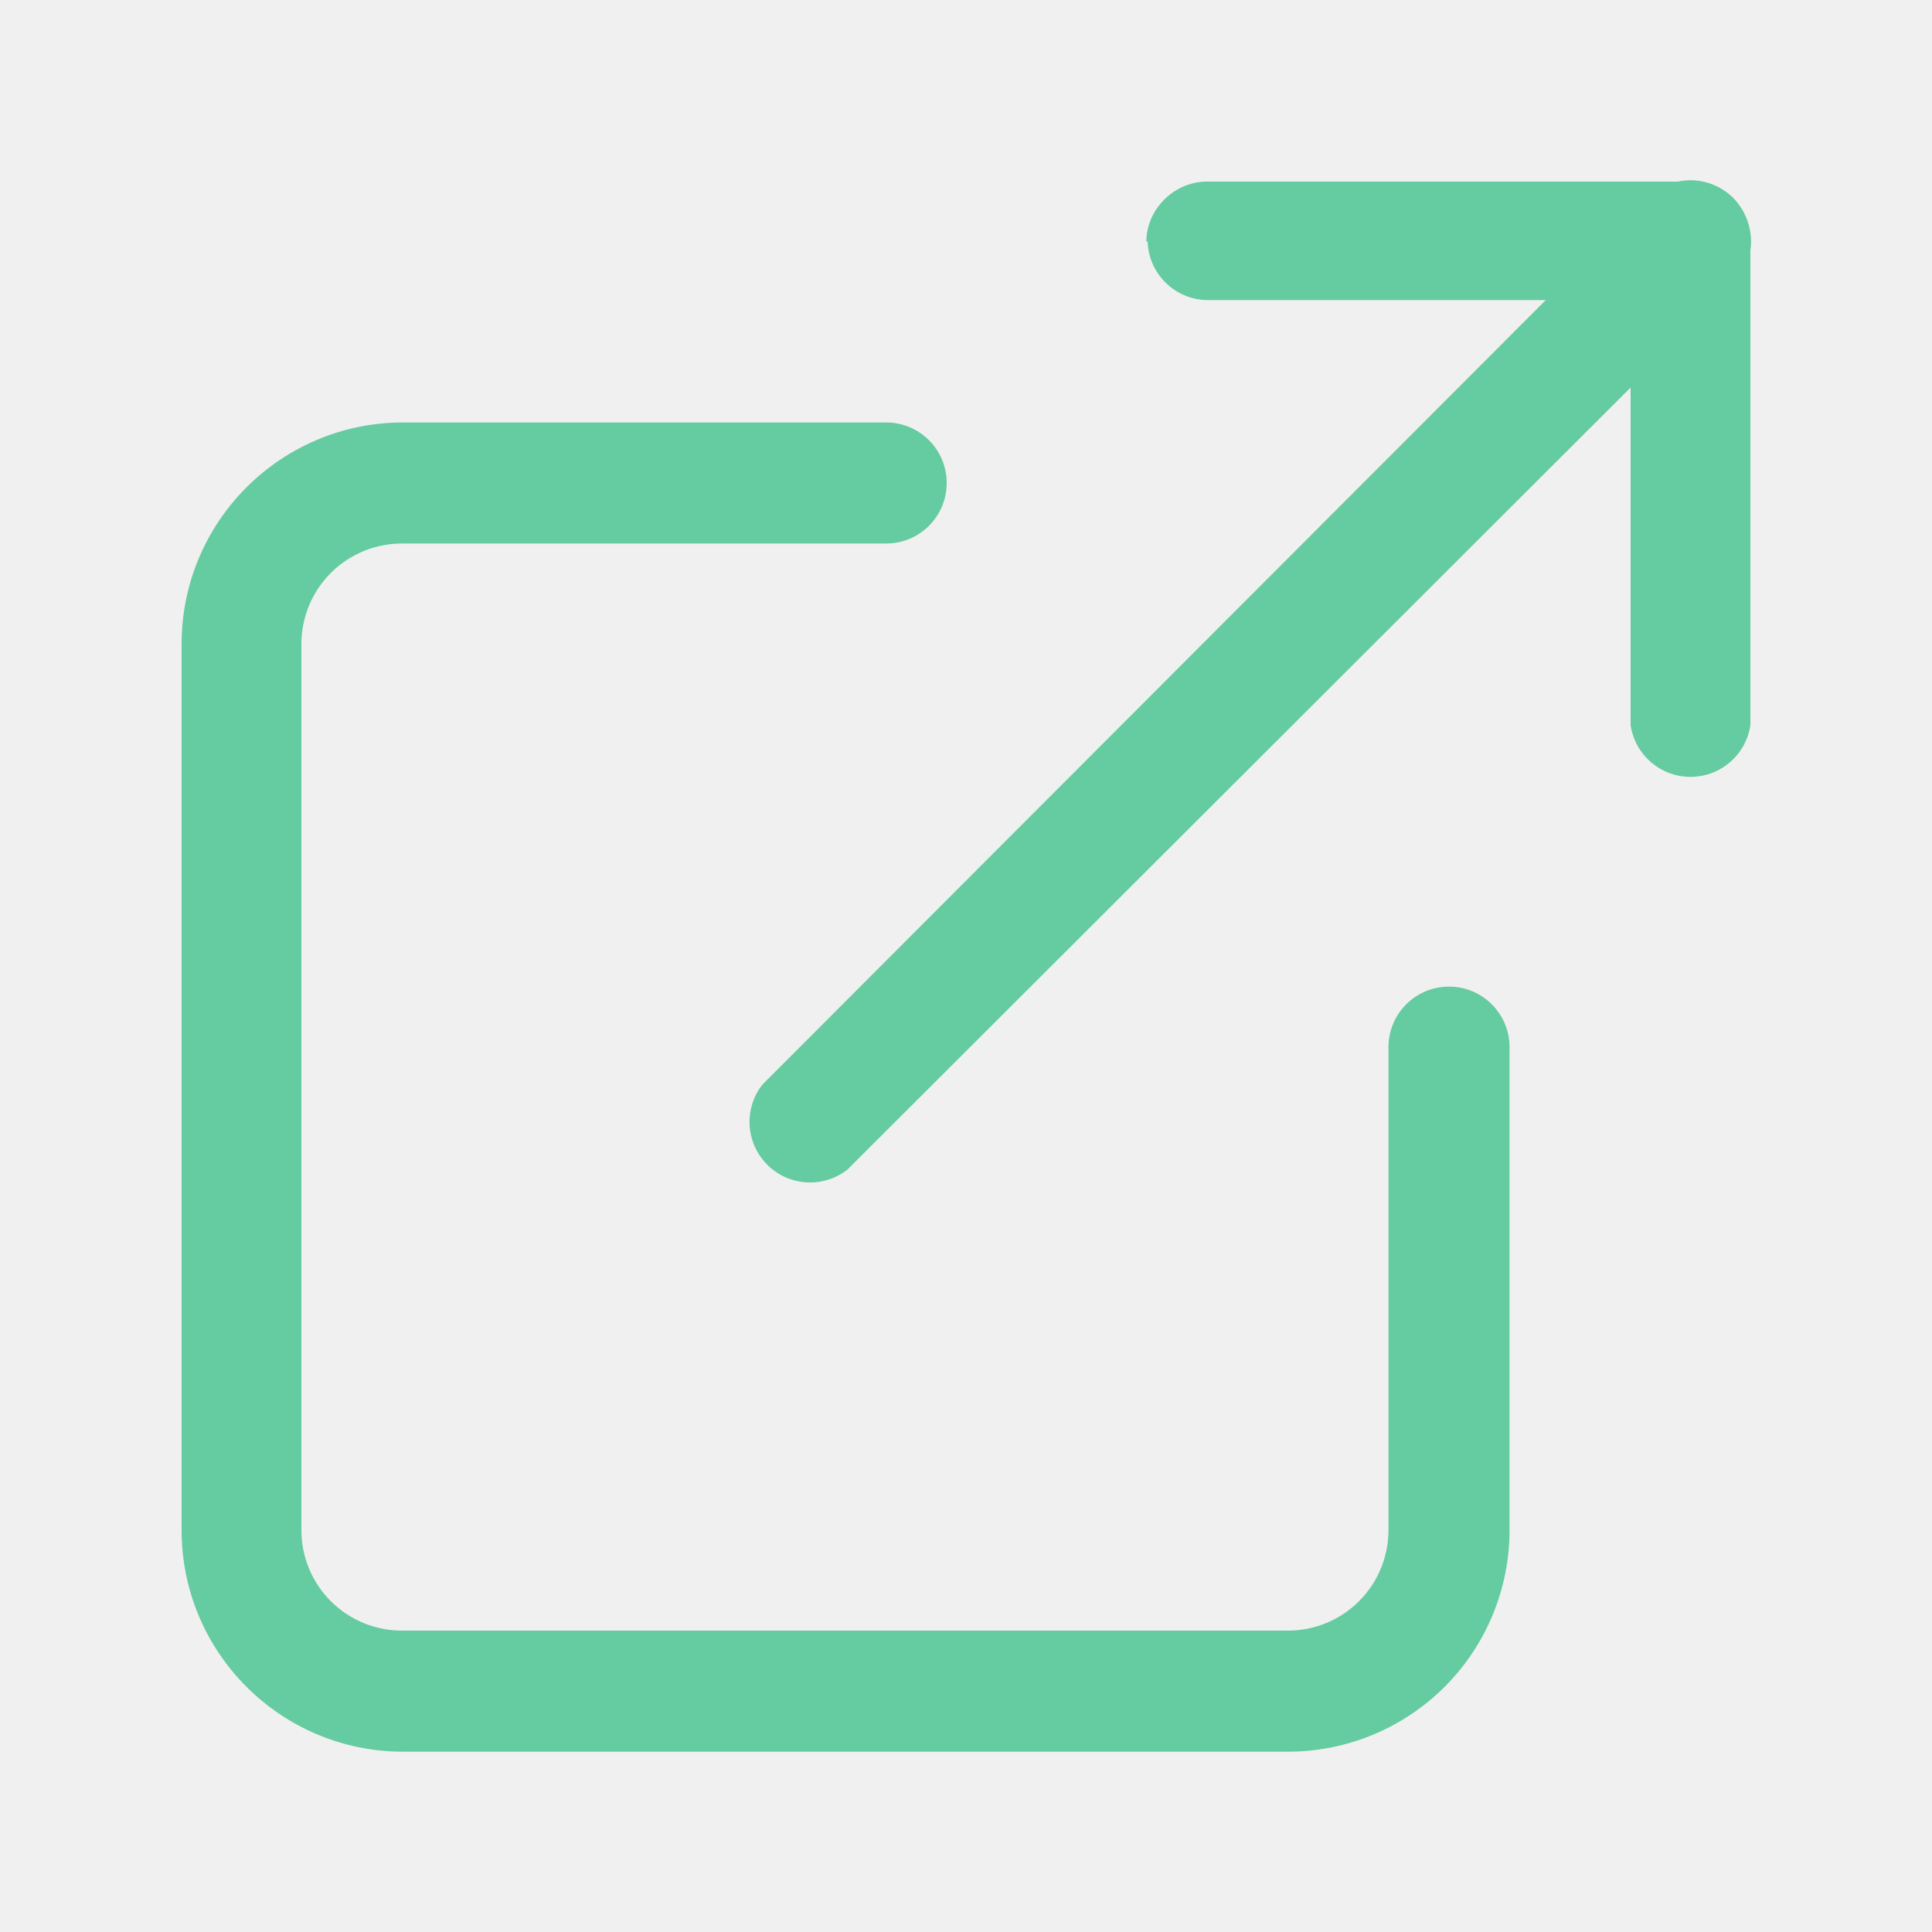
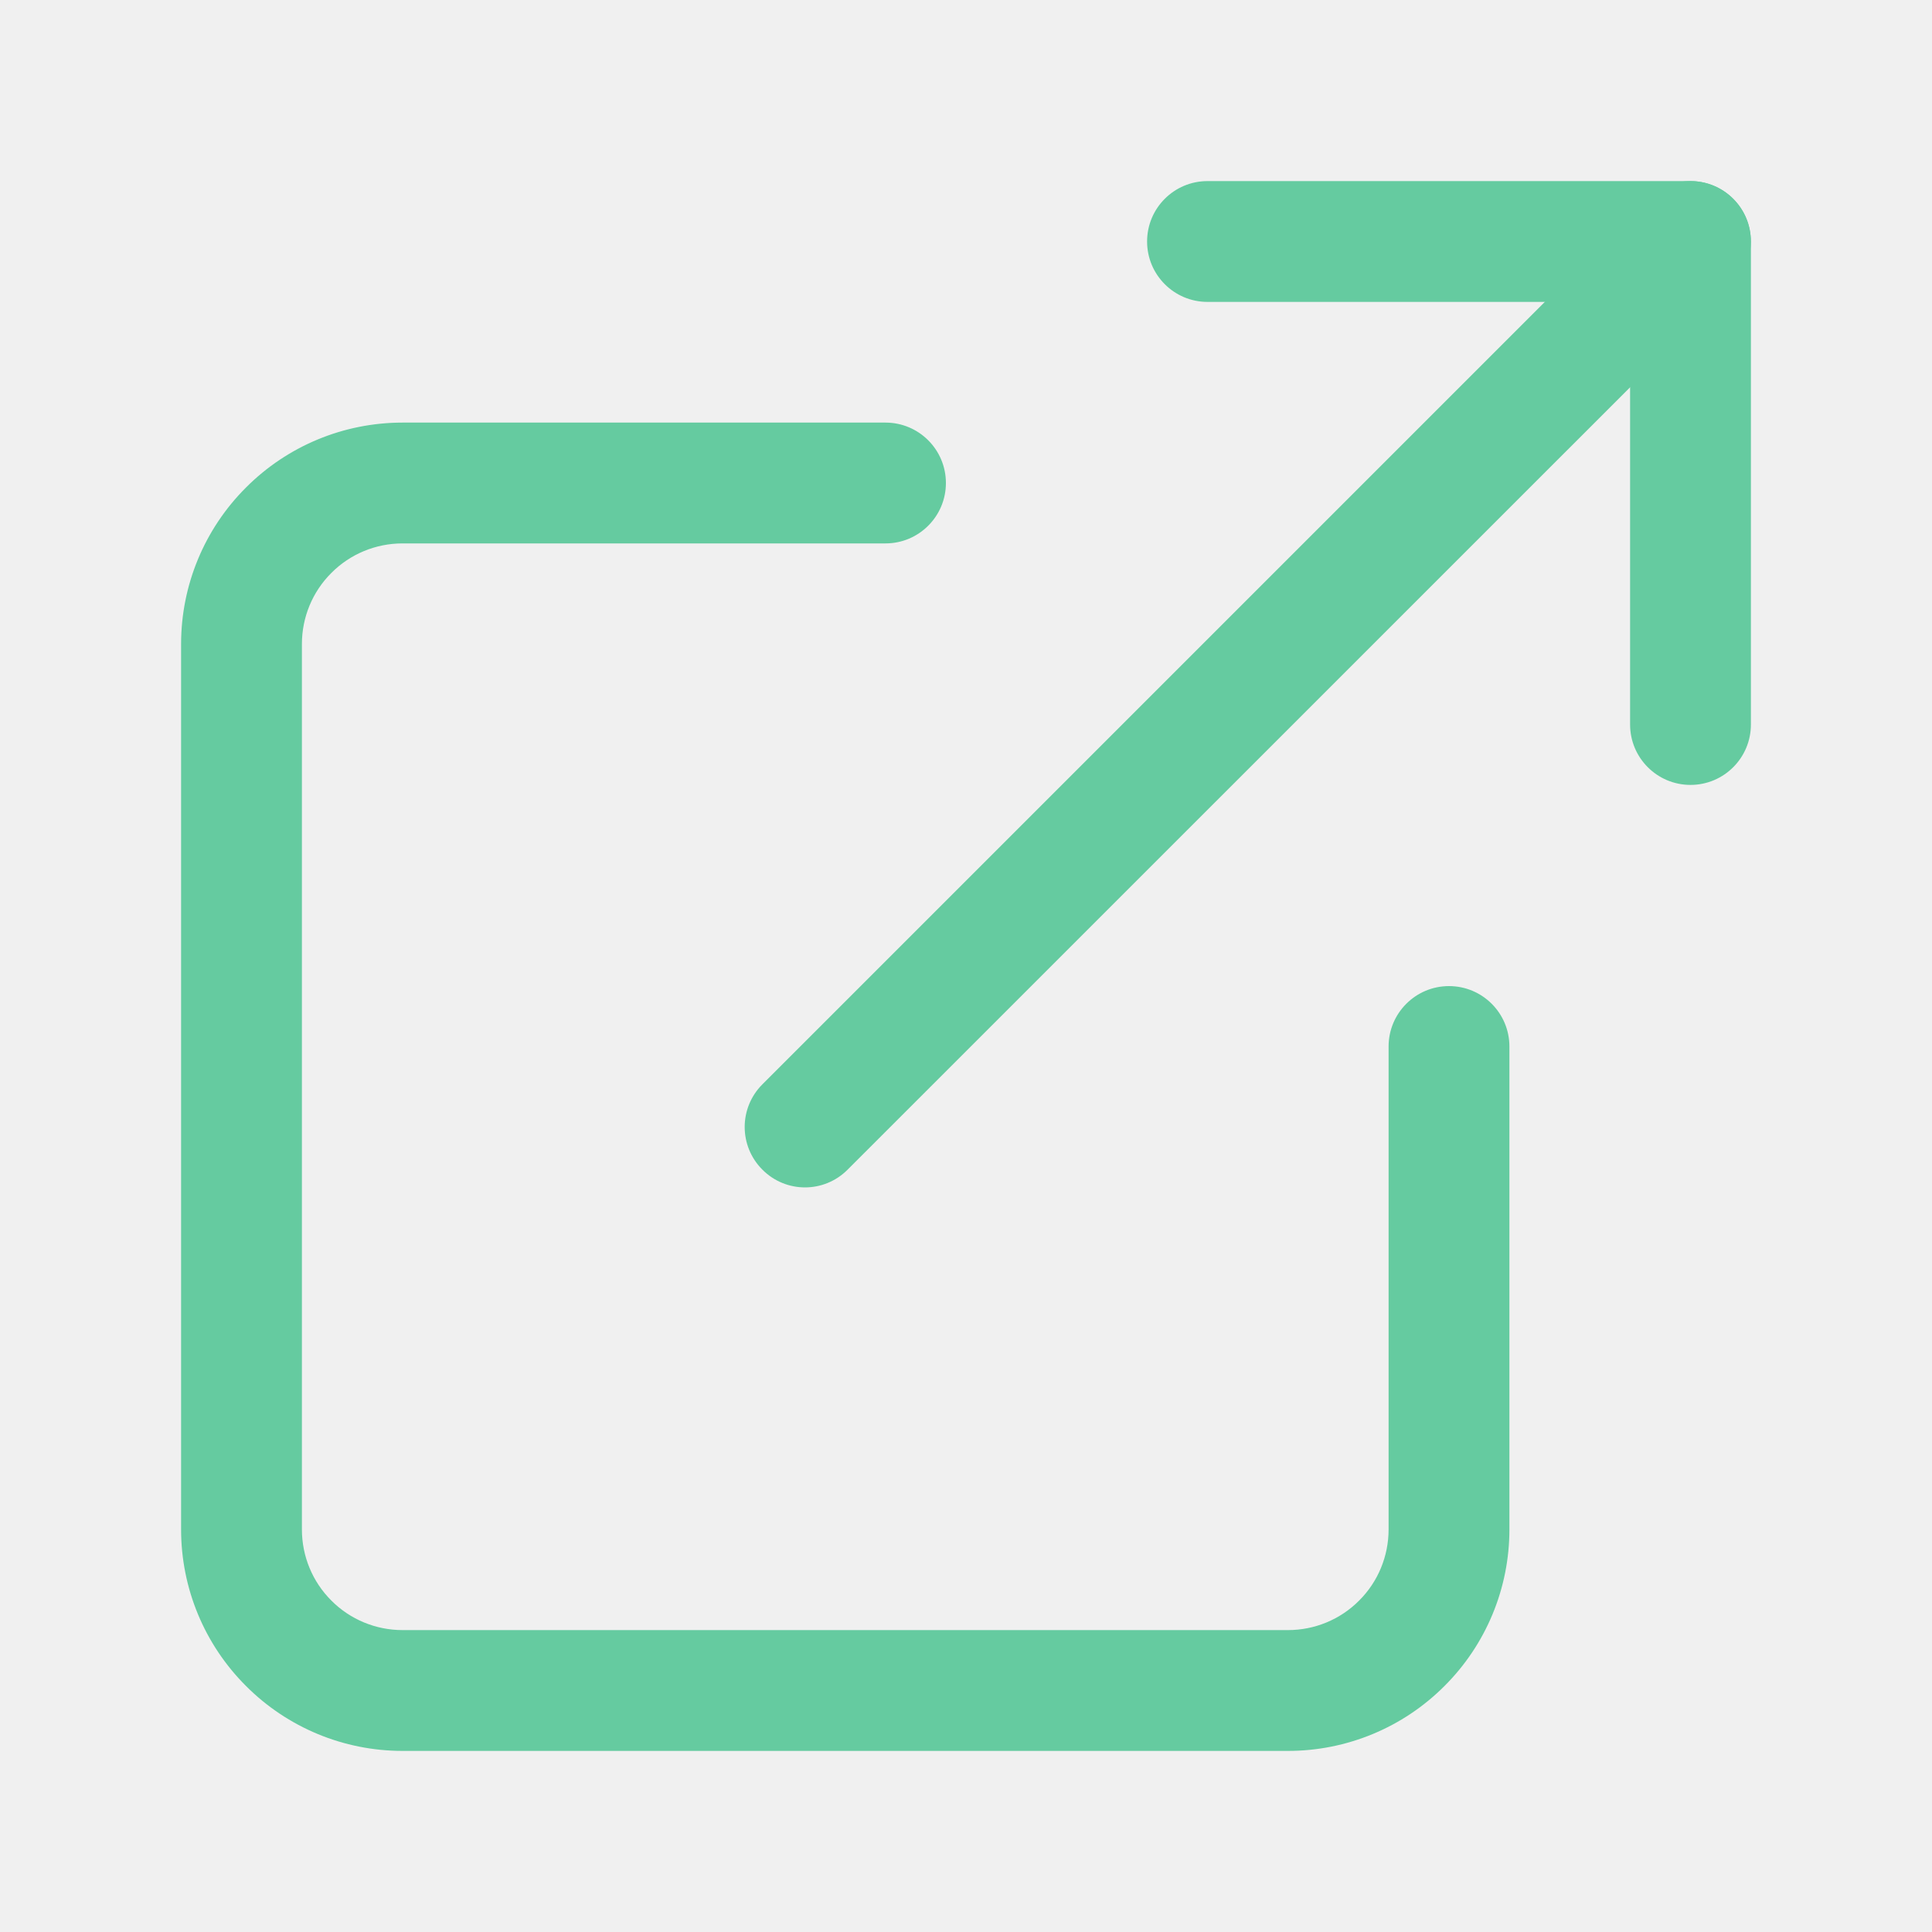
- <svg xmlns="http://www.w3.org/2000/svg" width="15" height="15" fill="none">
-   <g clip-path="url(#clip0)" fill-rule="evenodd" clip-rule="evenodd" fill="#65CBA0">
-     <path d="M3.13 4.22a.78.78 0 00-.79.78v6.88a.78.78 0 00.79.78H10a.78.78 0 00.78-.79V8.13a.47.47 0 01.94 0v3.74A1.72 1.72 0 0110 13.6H3.12a1.72 1.72 0 01-1.71-1.71V5a1.72 1.72 0 011.72-1.72h3.75a.47.47 0 010 .94H3.13zM8.9 1.88c0-.26.22-.47.47-.47h3.76c.25 0 .46.2.46.47v3.75a.47.47 0 01-.93 0V2.33H9.37a.47.47 0 01-.46-.46z" />
-     <path d="M13.46 1.54c.18.19.18.48 0 .67L6.58 9.08a.47.47 0 01-.66-.66l6.87-6.88a.47.47 0 01.67 0z" />
+ <svg xmlns="http://www.w3.org/2000/svg" width="15" height="15" viewBox="0 0 15 15" fill="none">
+   <g clip-path="url(#clip0)">
+     <path fill-rule="evenodd" clip-rule="evenodd" d="M3.125 4.219C2.918 4.219 2.719 4.301 2.573 4.448C2.426 4.594 2.344 4.793 2.344 5V11.875C2.344 12.082 2.426 12.281 2.573 12.427C2.719 12.574 2.918 12.656 3.125 12.656H10C10.207 12.656 10.406 12.574 10.552 12.427C10.699 12.281 10.781 12.082 10.781 11.875V8.125C10.781 7.866 10.991 7.656 11.25 7.656C11.509 7.656 11.719 7.866 11.719 8.125V11.875C11.719 12.331 11.538 12.768 11.215 13.09C10.893 13.413 10.456 13.594 10 13.594H3.125C2.669 13.594 2.232 13.413 1.91 13.09C1.587 12.768 1.406 12.331 1.406 11.875V5C1.406 4.544 1.587 4.107 1.91 3.785C2.232 3.462 2.669 3.281 3.125 3.281H6.875C7.134 3.281 7.344 3.491 7.344 3.75C7.344 4.009 7.134 4.219 6.875 4.219H3.125Z" fill="#65CBA0" />
+     <path fill-rule="evenodd" clip-rule="evenodd" d="M8.906 1.875C8.906 1.616 9.116 1.406 9.375 1.406H13.125C13.384 1.406 13.594 1.616 13.594 1.875V5.625C13.594 5.884 13.384 6.094 13.125 6.094C12.866 6.094 12.656 5.884 12.656 5.625V2.344H9.375C9.116 2.344 8.906 2.134 8.906 1.875Z" fill="#65CBA0" />
+     <path fill-rule="evenodd" clip-rule="evenodd" d="M13.457 1.544C13.639 1.727 13.639 2.023 13.457 2.206L6.581 9.081C6.398 9.265 6.102 9.265 5.919 9.081C5.736 8.898 5.736 8.602 5.919 8.419L12.794 1.544C12.977 1.36 13.273 1.36 13.457 1.544Z" fill="#65CBA0" />
  </g>
  <defs>
    <clipPath id="clip0">
-       <path fill="#fff" d="M0 0h15v15H0z" />
+       <rect width="15" height="15" fill="white" />
    </clipPath>
  </defs>
</svg>
